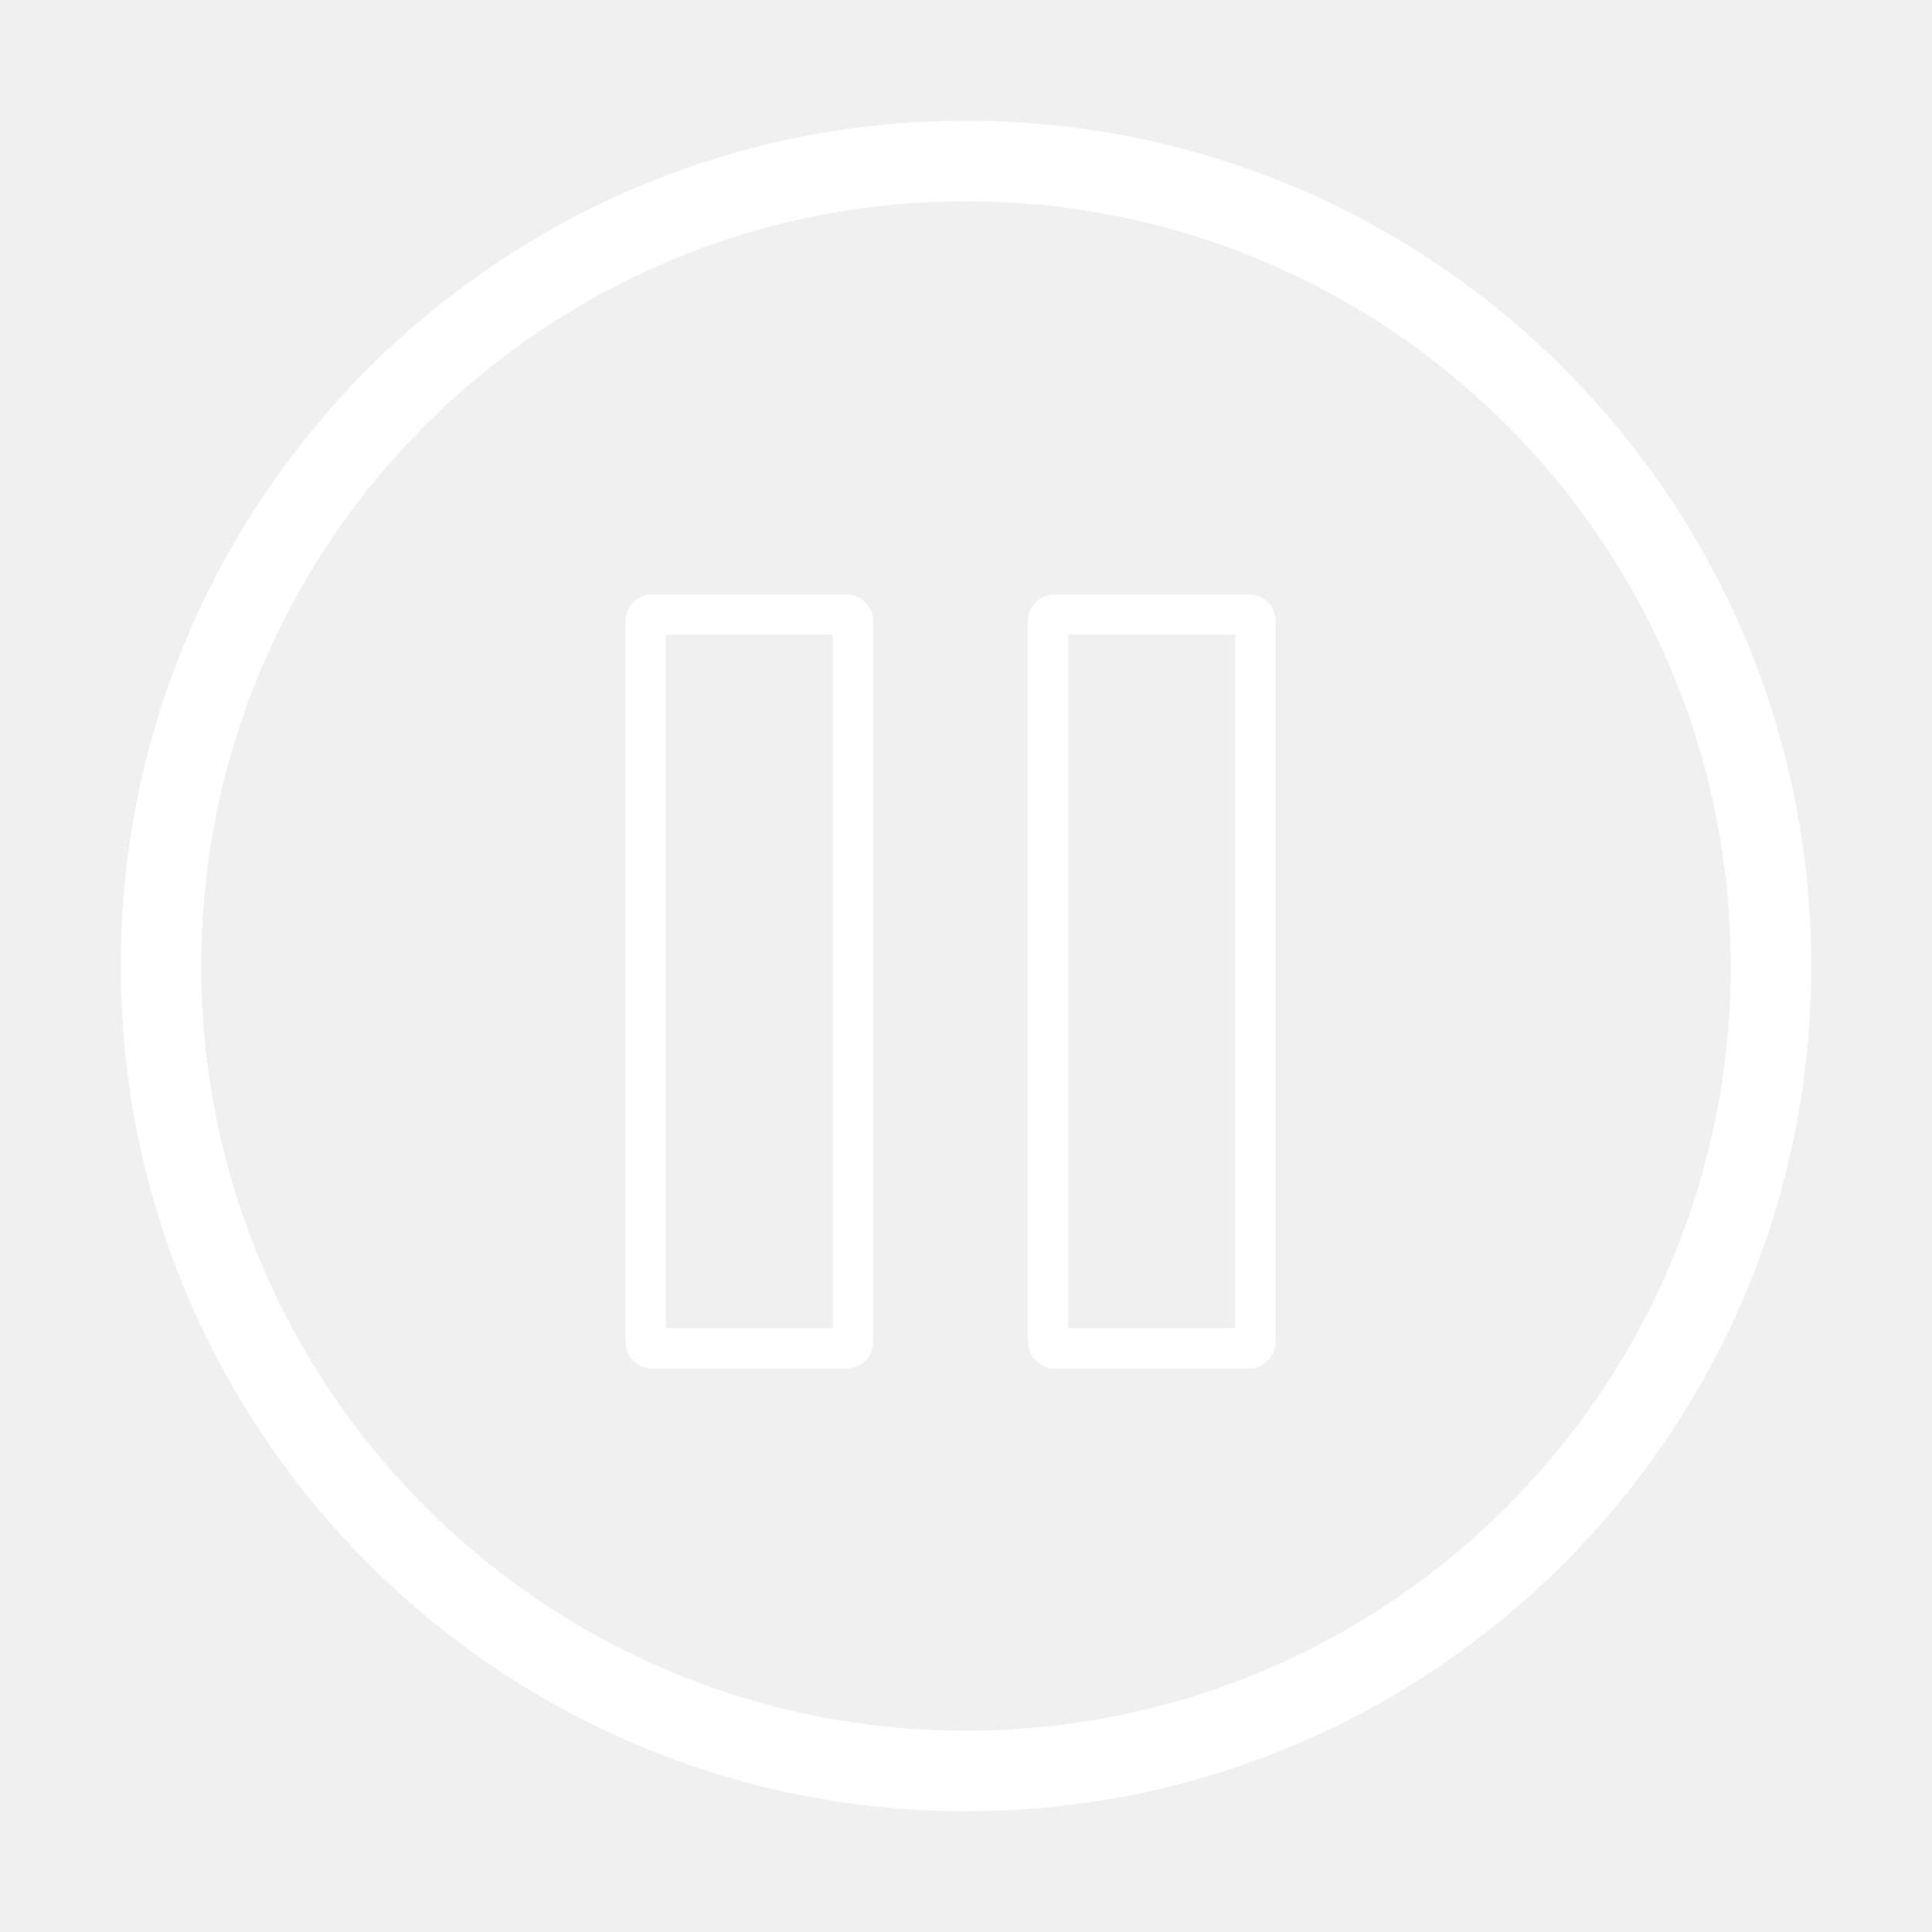
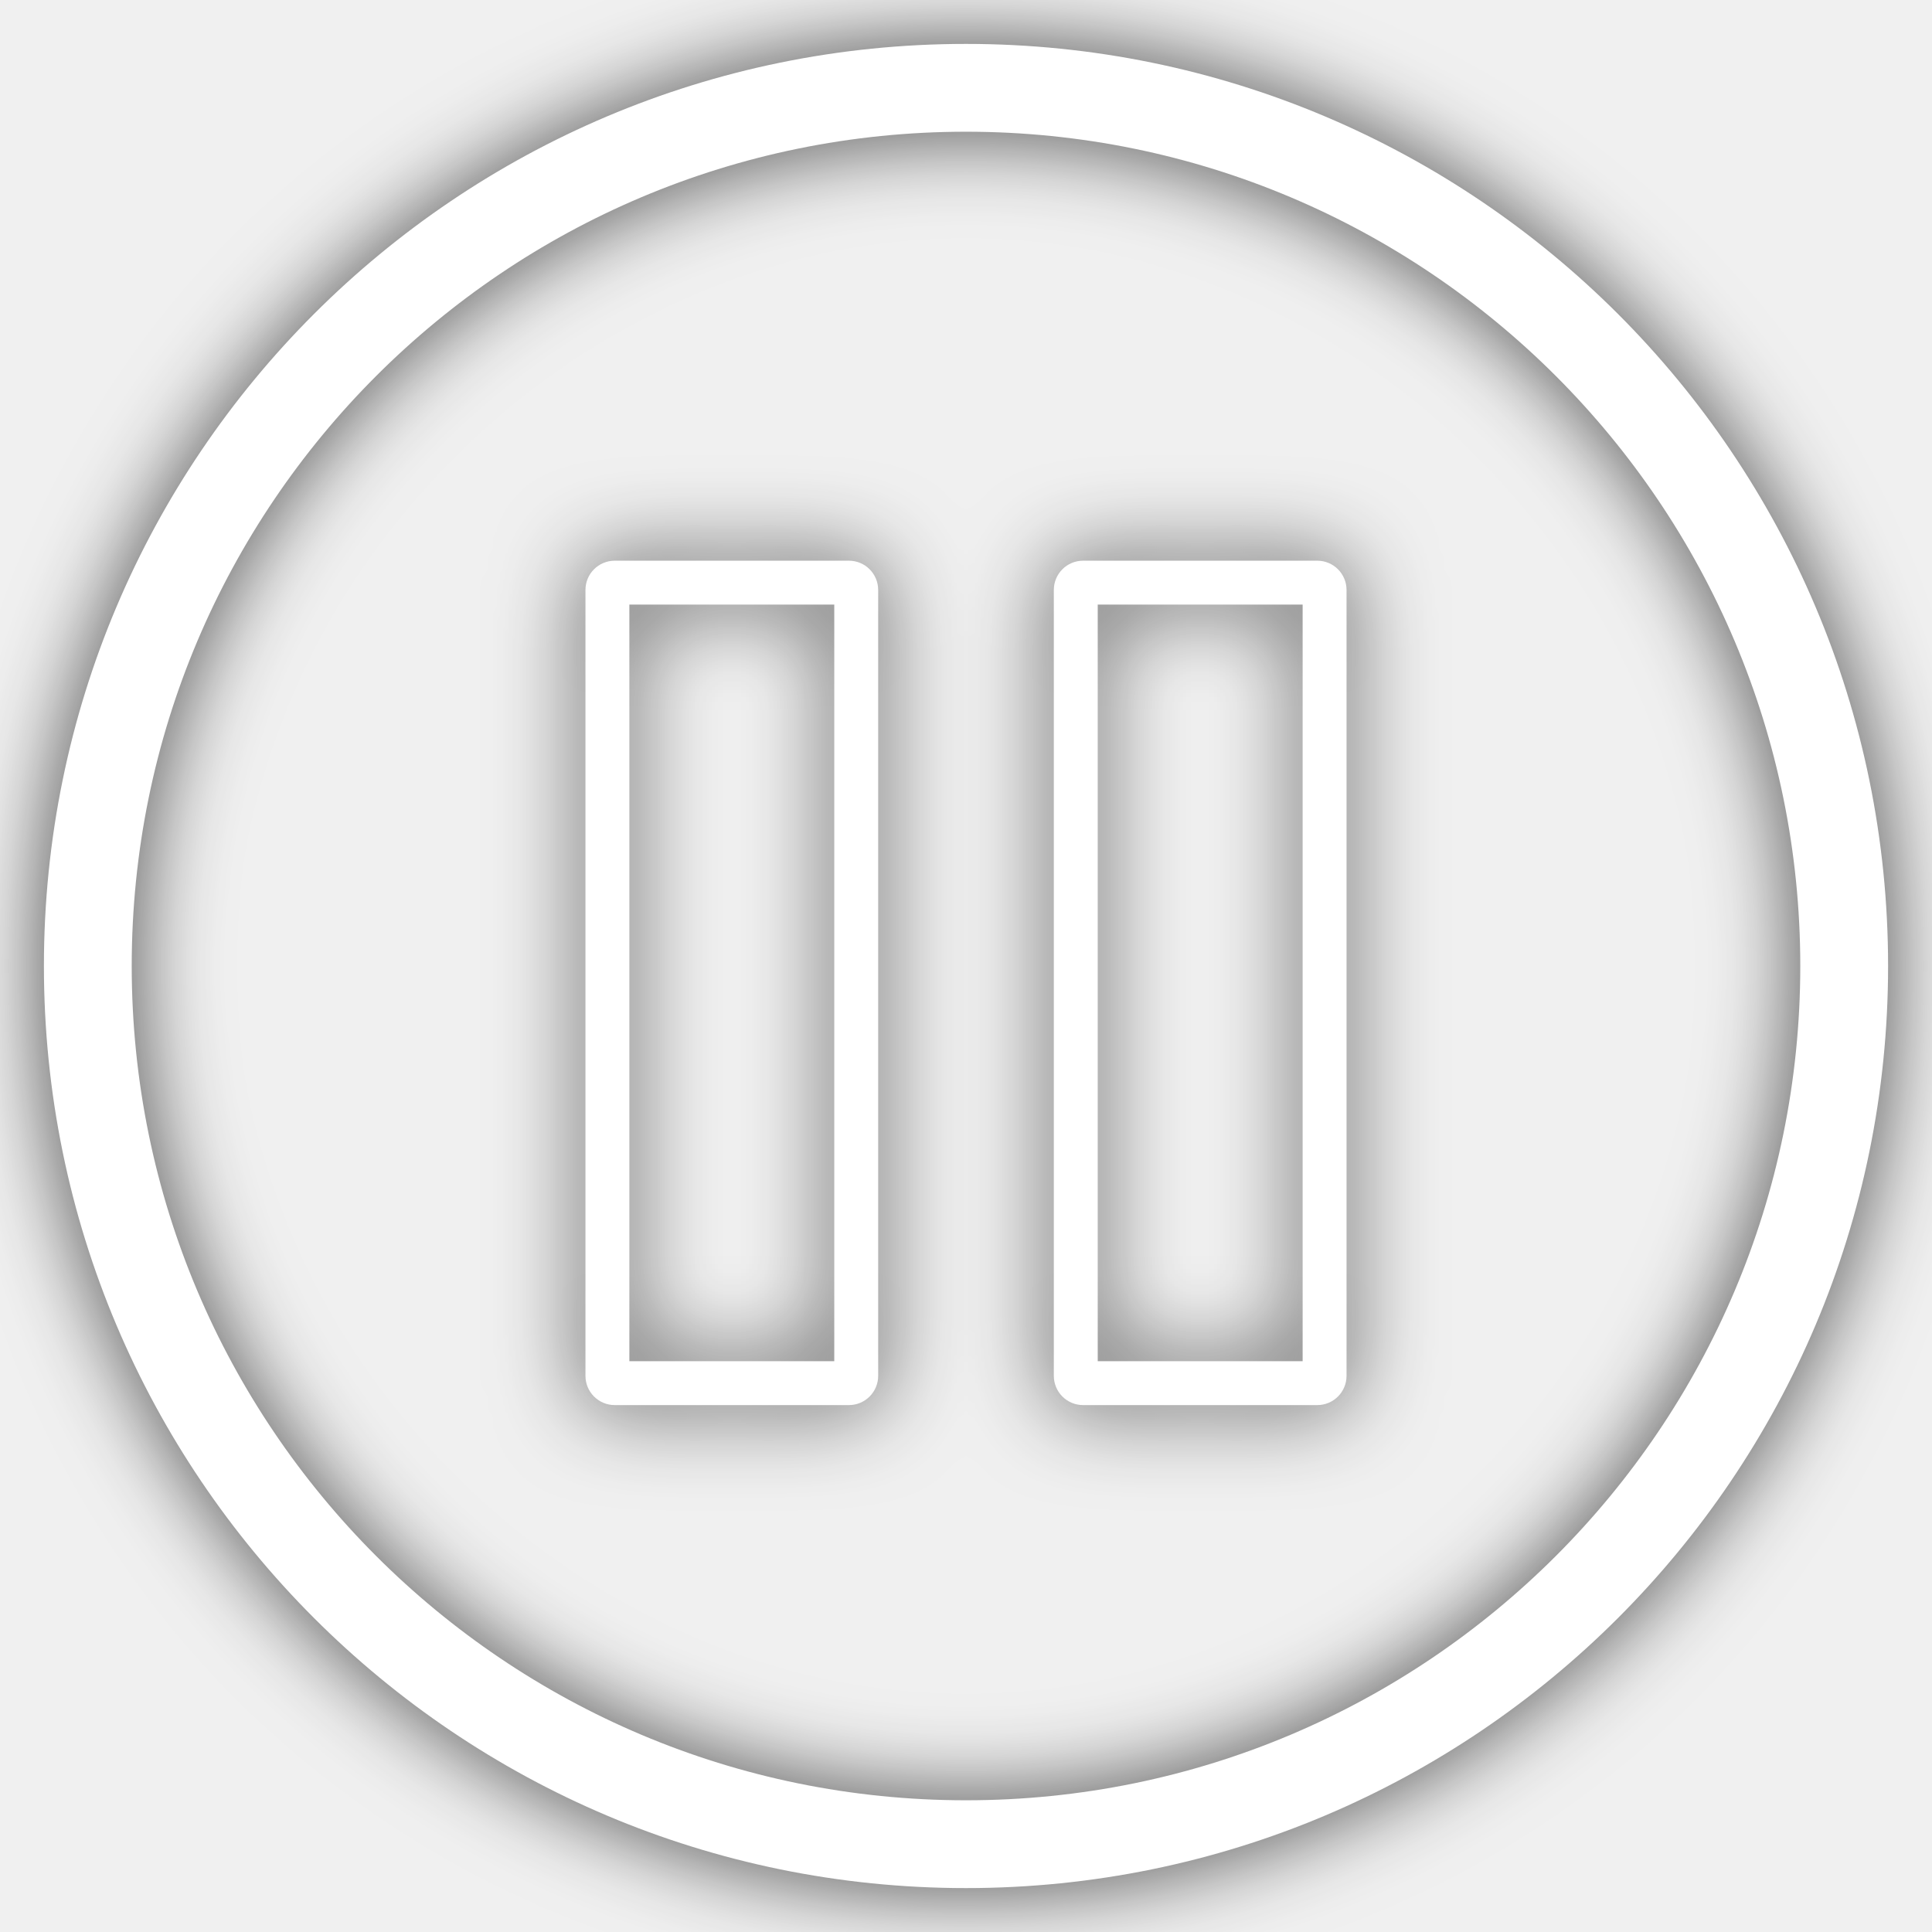
- <svg xmlns="http://www.w3.org/2000/svg" width="72" height="72" viewBox="0 0 72 72" fill="none">
-   <g>
+ <svg xmlns="http://www.w3.org/2000/svg" width="66" height="66" viewBox="0 0 66 66" fill="none">
+   <g filter="url(#filter0_d)">
    <mask id="path-3-inside-1" fill="white">
-       <rect x="23.308" y="22.154" width="9.231" height="28.846" rx="1" />
+       <rect x="20" y="19.154" width="10" height="28.846" rx="1" />
    </mask>
-     <rect x="23.308" y="22.154" width="9.231" height="28.846" rx="1" stroke="white" stroke-width="3" mask="url(#path-3-inside-1)" />
+     <rect x="20" y="19.154" width="10" height="28.846" rx="1" stroke="white" stroke-width="3" mask="url(#path-3-inside-1)" />
    <mask id="path-4-inside-2" fill="white">
-       <rect x="38.308" y="22.154" width="9.231" height="28.846" rx="1" />
+       <rect x="36" y="19.154" width="10" height="28.846" rx="1" />
    </mask>
-     <rect x="38.308" y="22.154" width="9.231" height="28.846" rx="1" stroke="white" stroke-width="3" mask="url(#path-4-inside-2)" />
-     <path d="M36 64.5C20.26 64.5 7.5 51.74 7.5 36H4.5C4.5 53.397 18.603 67.5 36 67.5V64.5ZM64.5 36C64.5 51.74 51.74 64.5 36 64.5V67.5C53.397 67.5 67.5 53.397 67.5 36H64.5ZM36 7.5C51.74 7.5 64.5 20.26 64.5 36H67.5C67.5 18.603 53.397 4.5 36 4.5V7.5ZM36 4.5C18.603 4.5 4.5 18.603 4.5 36H7.5C7.5 20.26 20.26 7.5 36 7.5V4.5Z" fill="white" />
+     <rect x="36" y="19.154" width="10" height="28.846" rx="1" stroke="white" stroke-width="3" mask="url(#path-4-inside-2)" />
+     <path d="M33 61.5C17.26 61.5 4.5 48.74 4.5 33H1.5C1.5 50.397 15.603 64.5 33 64.5V61.5ZM61.5 33C61.5 48.74 48.74 61.5 33 61.5V64.5C50.397 64.5 64.5 50.397 64.5 33H61.5ZM33 4.5C48.74 4.5 61.5 17.26 61.5 33H64.5C64.5 15.603 50.397 1.5 33 1.5V4.5ZM33 1.5C15.603 1.5 1.5 15.603 1.5 33H4.5C4.5 17.26 17.26 4.5 33 4.5V1.5Z" fill="white" />
  </g>
+   <defs>
+     <filter id="filter0_d" x="0" y="0" width="66" height="66" filterUnits="userSpaceOnUse" color-interpolation-filters="sRGB">
+       <feFlood flood-opacity="0" result="BackgroundImageFix" />
+       <feColorMatrix in="SourceAlpha" type="matrix" values="0 0 0 0 0 0 0 0 0 0 0 0 0 0 0 0 0 0 127 0" />
+       <feOffset />
+       <feGaussianBlur stdDeviation="1.5" />
+       <feColorMatrix type="matrix" values="0 0 0 0 0 0 0 0 0 0 0 0 0 0 0 0 0 0 0.7 0" />
+       <feBlend mode="normal" in2="BackgroundImageFix" result="effect1_dropShadow" />
+       <feBlend mode="normal" in="SourceGraphic" in2="effect1_dropShadow" result="shape" />
+     </filter>
+   </defs>
</svg>
